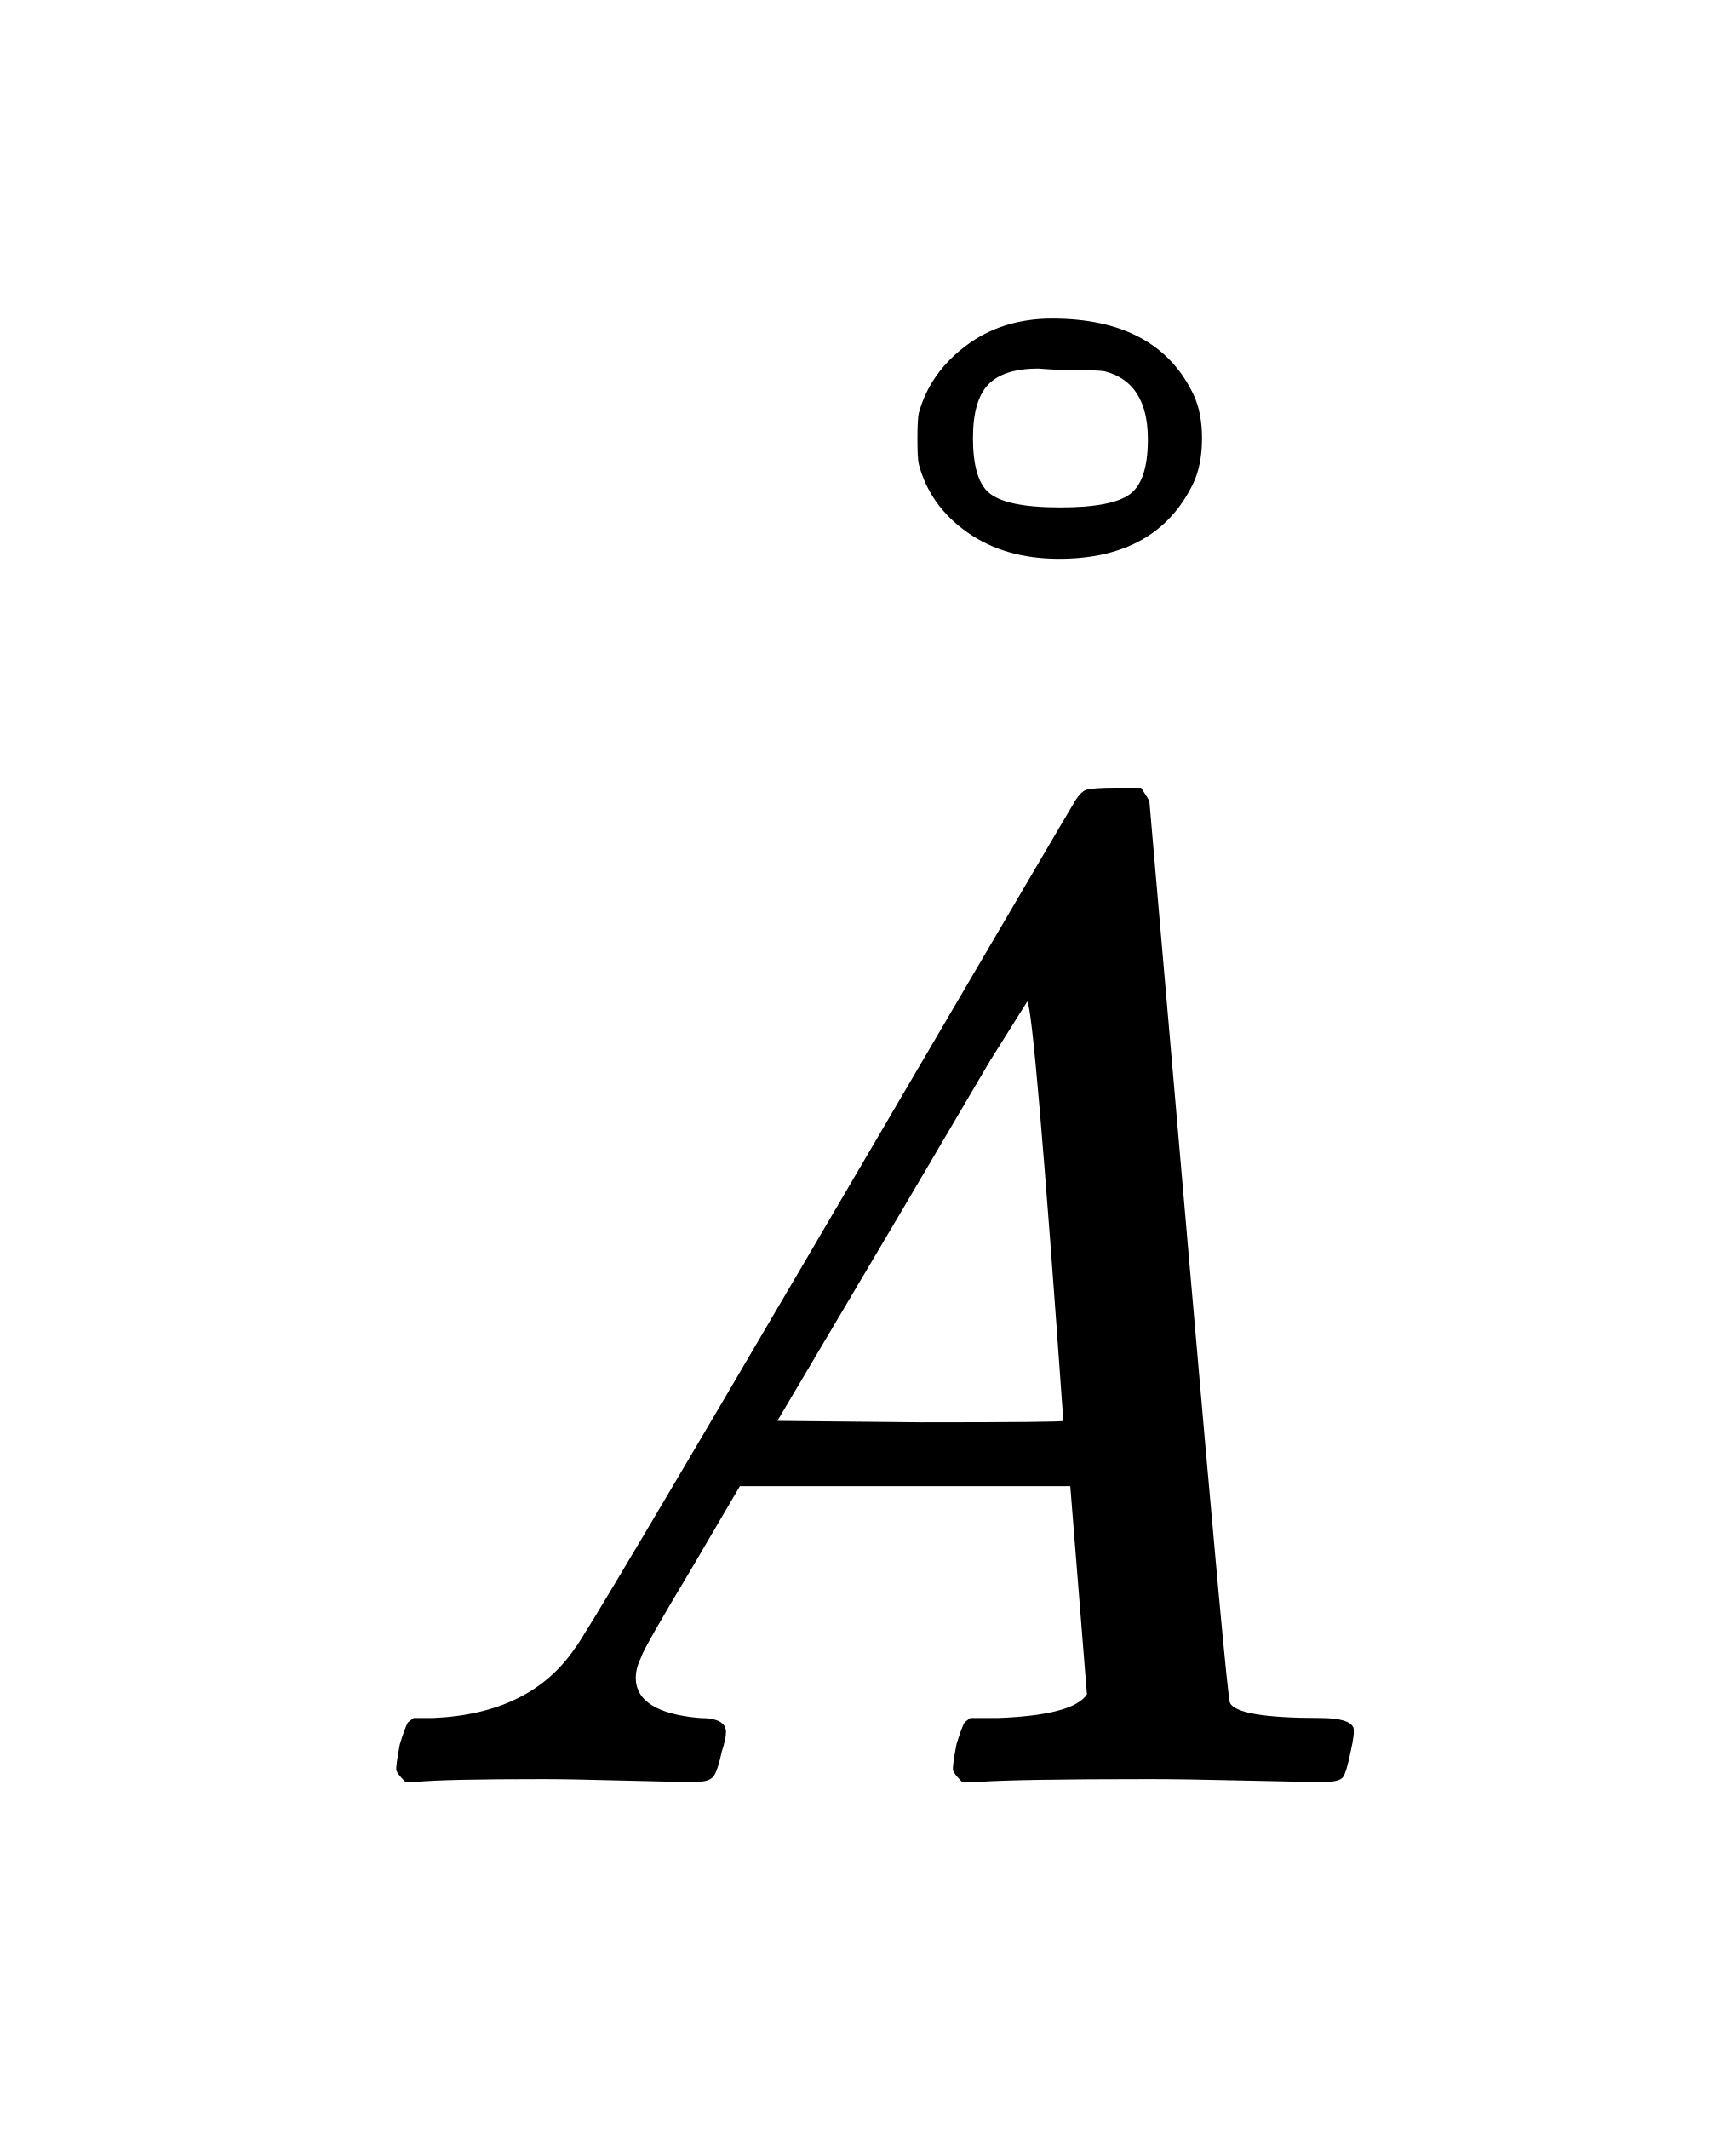
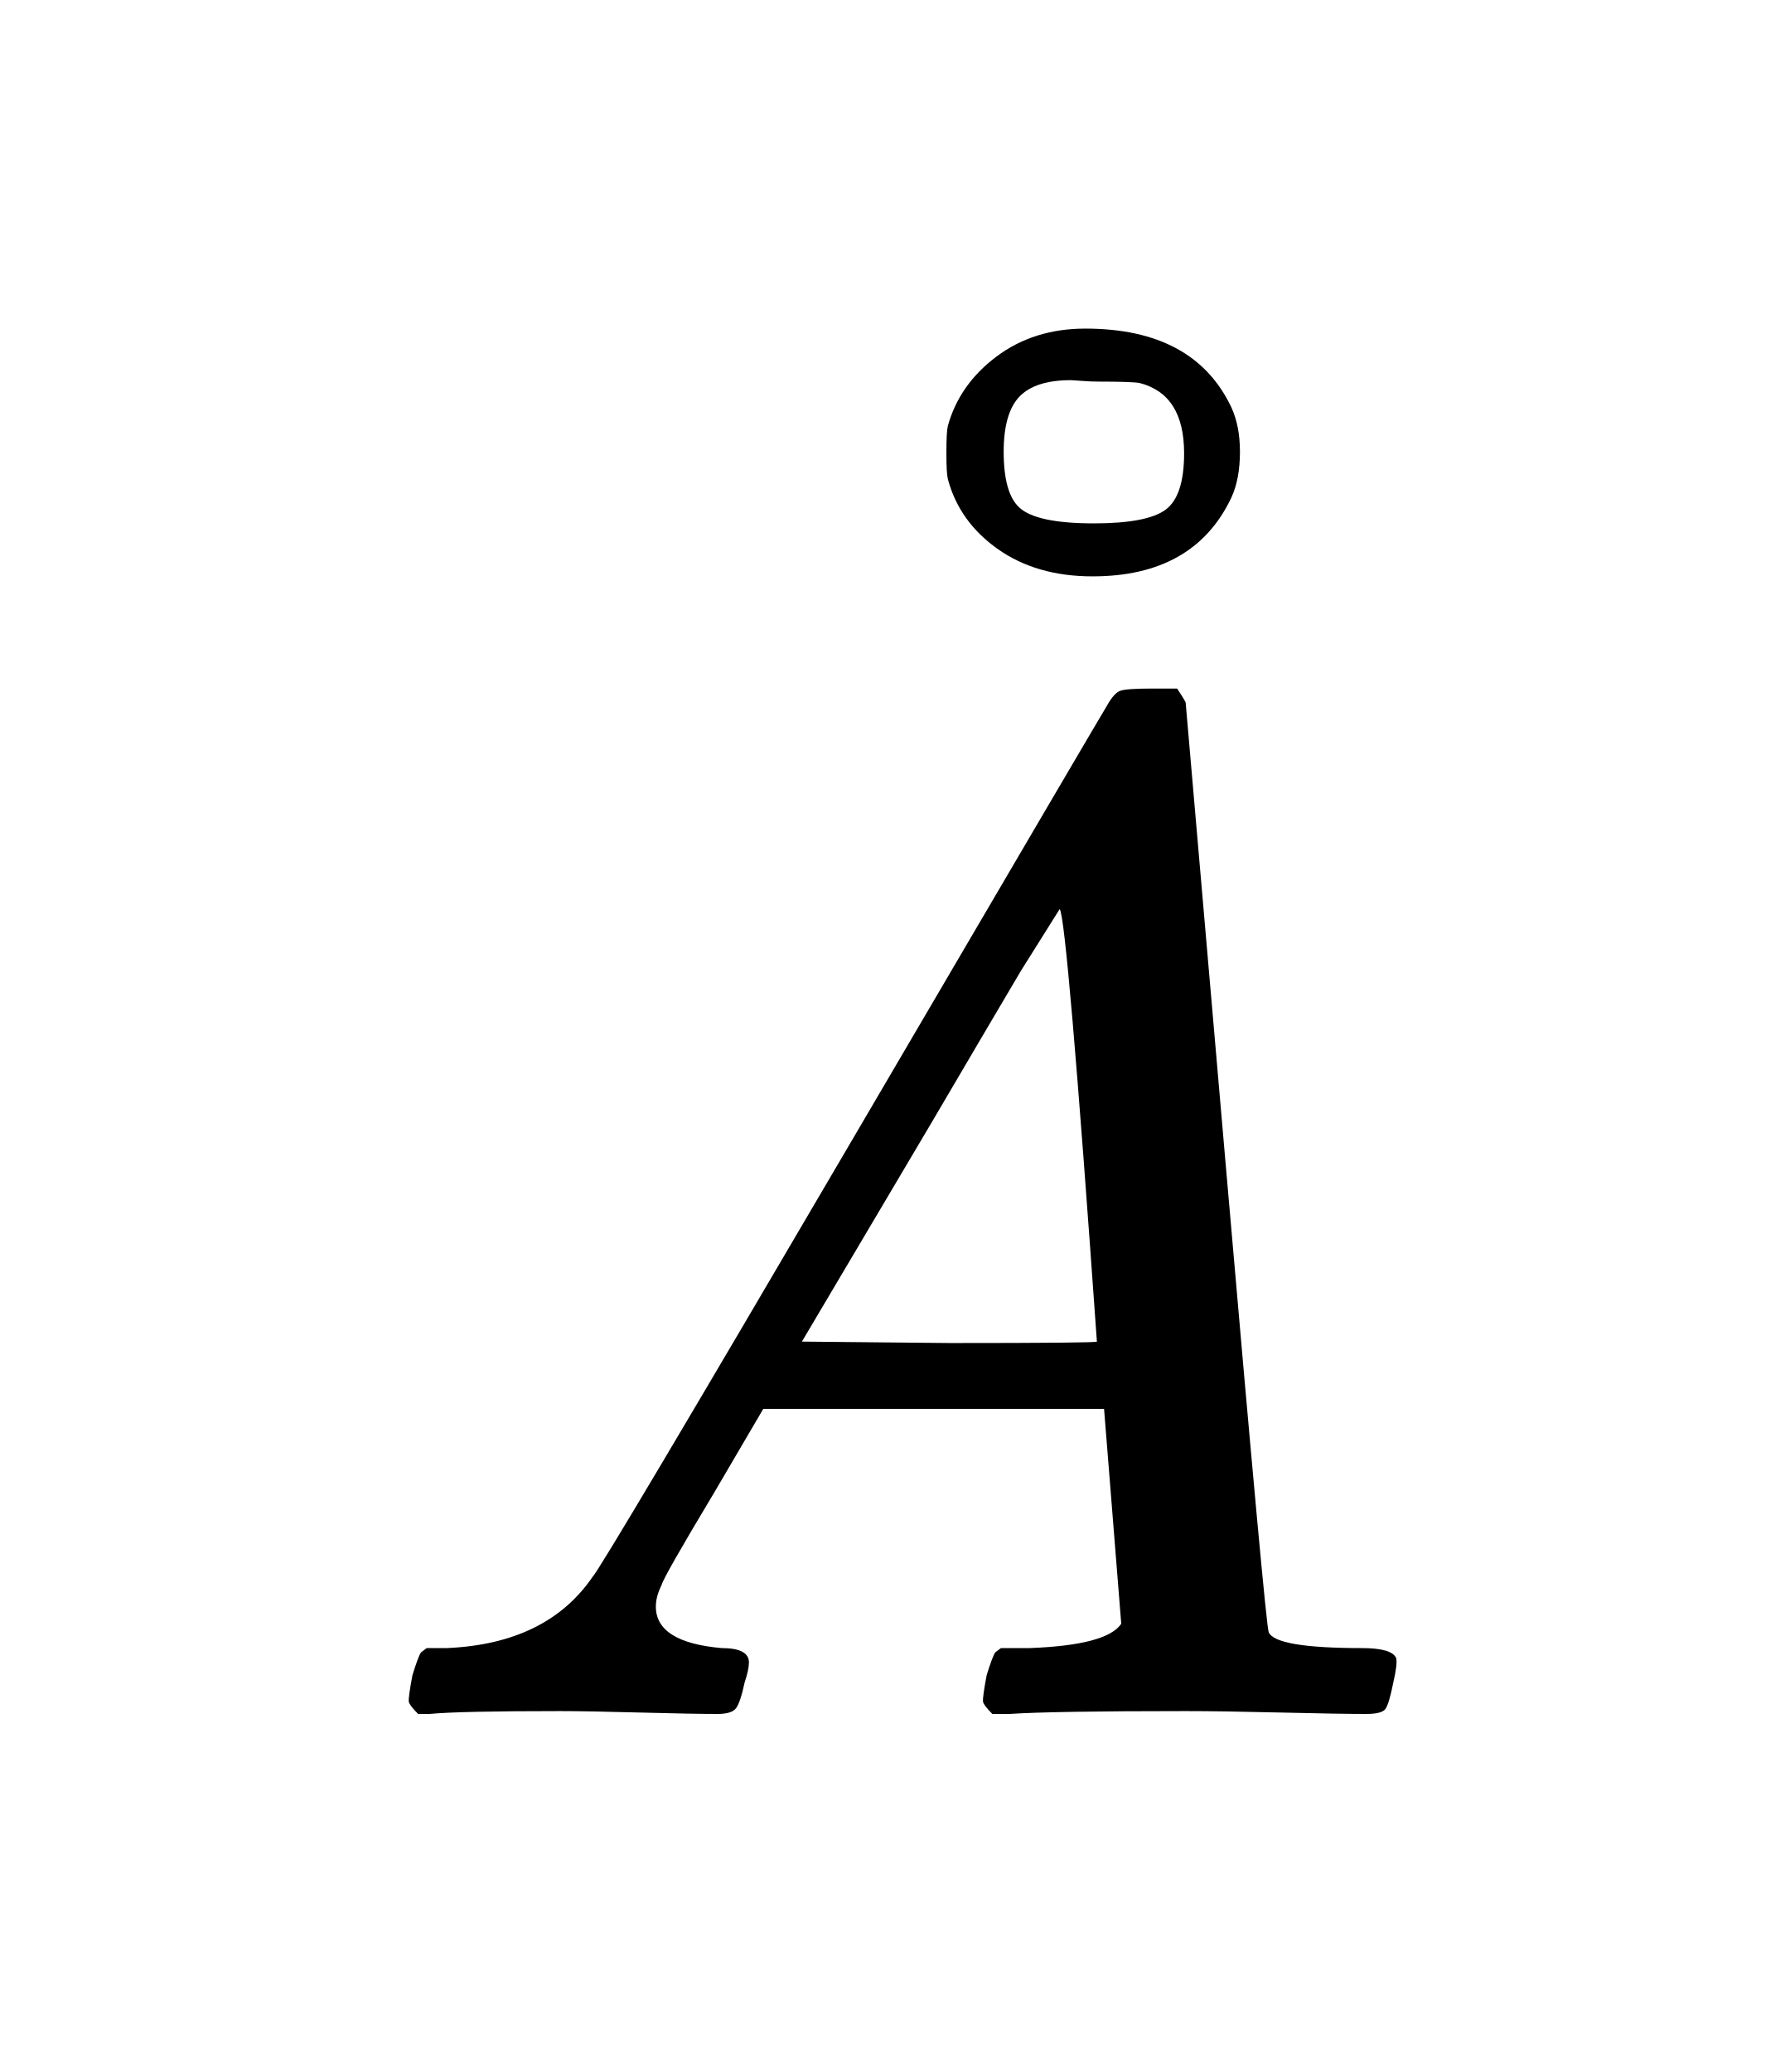
- <svg xmlns="http://www.w3.org/2000/svg" viewBox="0 0 50 61.333" width="50" height="61.333">
-   <path d="M20.04 51.333 Q19.36 51.333 17.88 51.293 Q16.4 51.253 15.64 51.253 Q12.8 51.253 12 51.333 L11.68 51.333 Q11.44 51.093 11.42 50.993 Q11.4 50.893 11.52 50.253 Q11.68 49.733 11.76 49.613 L11.92 49.493 L12.48 49.493 Q15.28 49.373 16.56 47.493 Q16.8 47.253 23.82 35.273 Q30.84 23.293 30.92 23.173 Q31.12 22.813 31.3 22.753 Q31.48 22.693 32.2 22.693 L32.88 22.693 Q33.12 23.053 33.12 23.093 L34.24 36.013 Q35.36 48.933 35.44 49.053 Q35.64 49.493 38.04 49.493 Q38.88 49.493 39 49.773 Q39.04 49.933 38.92 50.453 Q38.8 51.053 38.7 51.193 Q38.6 51.333 38.16 51.333 Q37.44 51.333 35.78 51.293 Q34.12 51.253 33.12 51.253 Q29.36 51.253 28.2 51.333 L27.72 51.333 Q27.48 51.093 27.46 50.993 Q27.44 50.893 27.56 50.253 Q27.72 49.733 27.8 49.613 L27.96 49.493 L28.76 49.493 Q30.92 49.413 31.32 48.813 L30.84 42.813 L21.32 42.813 L19.96 45.133 Q18.52 47.533 18.48 47.733 Q18.32 48.053 18.32 48.333 Q18.32 49.333 20.16 49.493 Q20.92 49.493 20.92 49.893 Q20.92 50.093 20.8 50.453 Q20.68 51.013 20.56 51.173 Q20.44 51.333 20.04 51.333 L20.04 51.333 Z M30.64 40.933 Q29.8 29.053 29.6 28.853 L28.52 30.573 Q27.88 31.653 26 34.853 L22.4 40.933 L26.52 40.973 Q30.64 40.973 30.64 40.933 L30.64 40.933 Z" fill="rgba(0,0,0,1)" fill-rule="evenodd" stroke="none" />
+ <svg xmlns="http://www.w3.org/2000/svg" viewBox="0 0 50 57.871" width="50" height="57.871">
+   <path d="M20.04 47.871 Q19.36 47.871 17.88 47.831 Q16.4 47.791 15.64 47.791 Q12.8 47.791 12 47.871 L11.68 47.871 Q11.44 47.631 11.42 47.531 Q11.4 47.431 11.52 46.791 Q11.68 46.271 11.76 46.151 L11.92 46.031 L12.48 46.031 Q15.28 45.911 16.56 44.031 Q16.8 43.791 23.82 31.811 Q30.84 19.831 30.92 19.711 Q31.12 19.351 31.3 19.291 Q31.48 19.231 32.2 19.231 L32.88 19.231 Q33.12 19.591 33.12 19.631 L34.24 32.551 Q35.36 45.471 35.44 45.591 Q35.64 46.031 38.04 46.031 Q38.88 46.031 39 46.311 Q39.04 46.471 38.92 46.991 Q38.8 47.591 38.7 47.731 Q38.6 47.871 38.16 47.871 Q37.44 47.871 35.78 47.831 Q34.12 47.791 33.12 47.791 Q29.36 47.791 28.2 47.871 L27.72 47.871 Q27.48 47.631 27.46 47.531 Q27.44 47.431 27.56 46.791 Q27.72 46.271 27.8 46.151 L27.96 46.031 L28.76 46.031 Q30.92 45.951 31.32 45.351 L30.84 39.351 L21.32 39.351 L19.96 41.671 Q18.52 44.071 18.48 44.271 Q18.32 44.591 18.32 44.871 Q18.32 45.871 20.16 46.031 Q20.92 46.031 20.92 46.431 Q20.92 46.631 20.8 46.991 Q20.68 47.551 20.56 47.711 Q20.44 47.871 20.04 47.871 L20.04 47.871 Z M30.64 37.471 Q29.8 25.591 29.6 25.391 L28.52 27.111 Q27.88 28.191 26 31.391 L22.4 37.471 L26.52 37.511 Q30.64 37.511 30.64 37.471 L30.64 37.471 Z" fill="rgba(0,0,0,1)" fill-rule="evenodd" stroke="none" />
  <path d="M26.476 11.898 Q26.796 10.738 27.836 9.958 Q28.876 9.178 30.316 9.178 Q33.356 9.178 34.396 11.378 Q34.636 11.898 34.636 12.618 Q34.636 13.378 34.396 13.898 Q33.356 16.098 30.516 16.098 Q28.956 16.098 27.876 15.338 Q26.796 14.578 26.476 13.378 Q26.436 13.218 26.436 12.658 Q26.436 12.058 26.476 11.898 L26.476 11.898 Z M30.556 14.618 Q32.036 14.618 32.556 14.238 Q33.076 13.858 33.076 12.658 Q33.076 11.018 31.836 10.698 Q31.636 10.658 30.676 10.658 Q30.476 10.658 30.216 10.638 Q29.956 10.618 29.916 10.618 Q28.916 10.618 28.476 11.078 Q28.036 11.538 28.036 12.618 Q28.036 13.778 28.476 14.178 Q28.956 14.618 30.556 14.618 L30.556 14.618 Z" fill="rgba(0,0,0,1)" fill-rule="evenodd" stroke="none" />
</svg>
